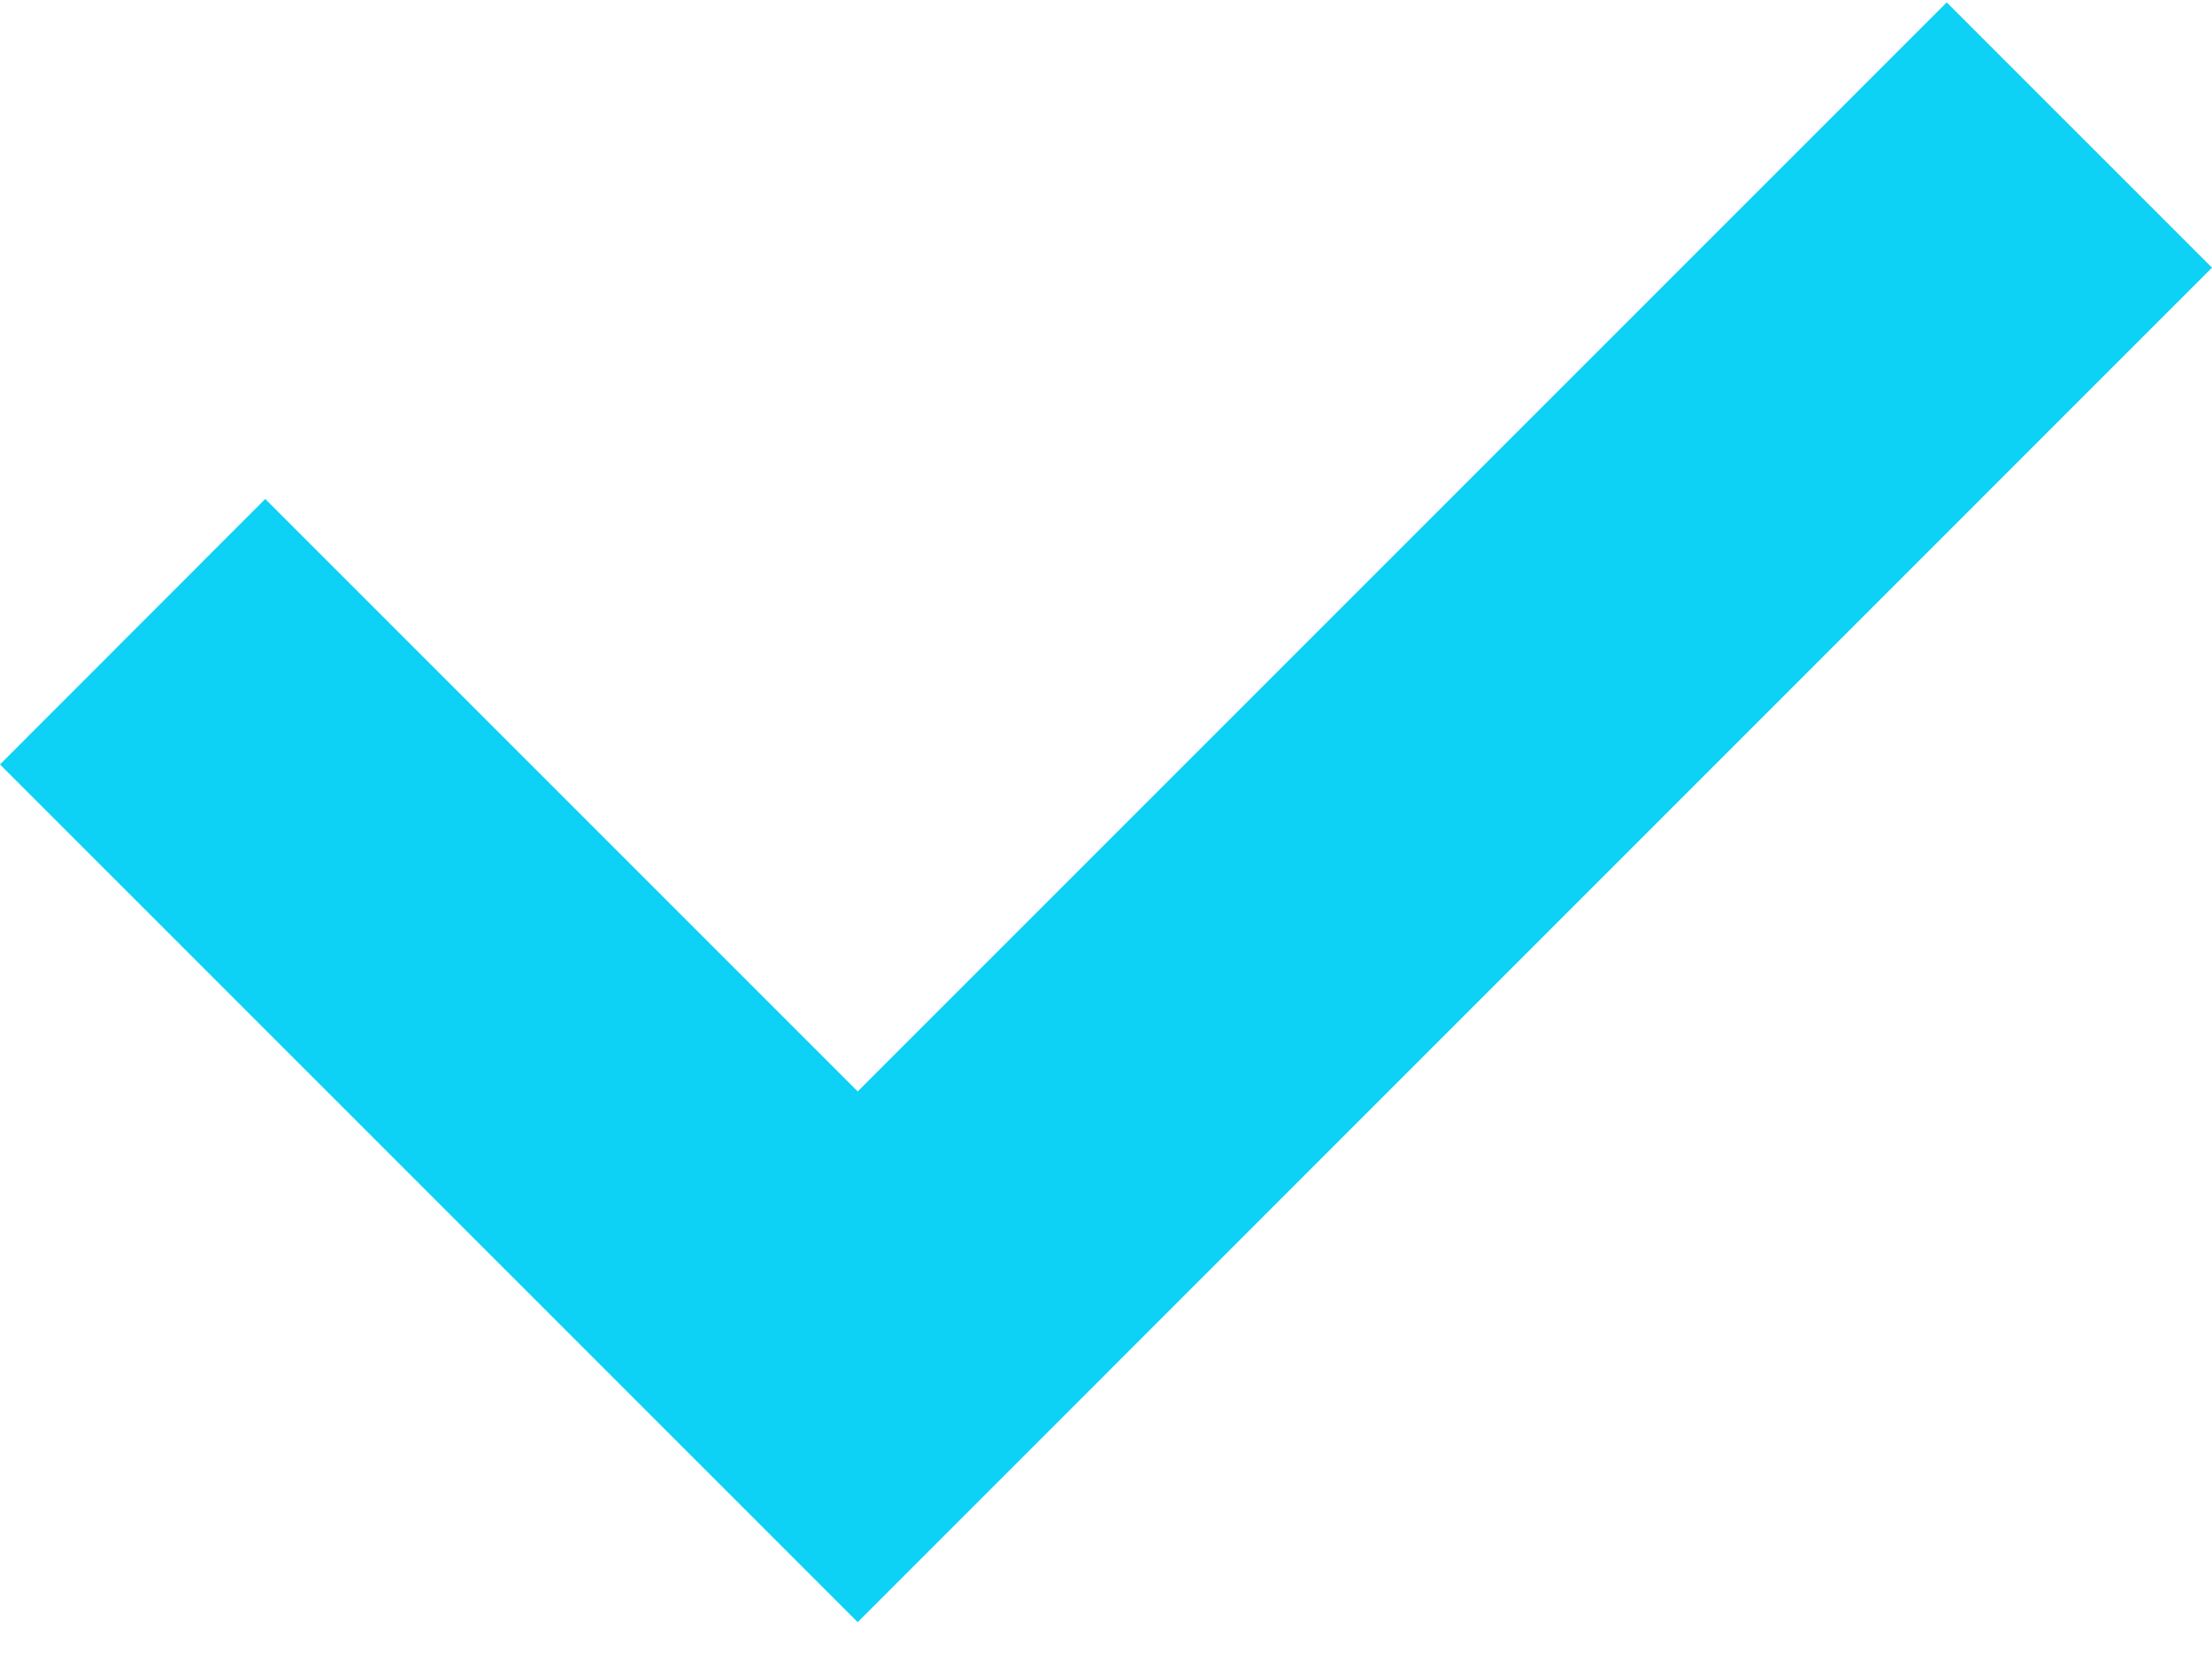
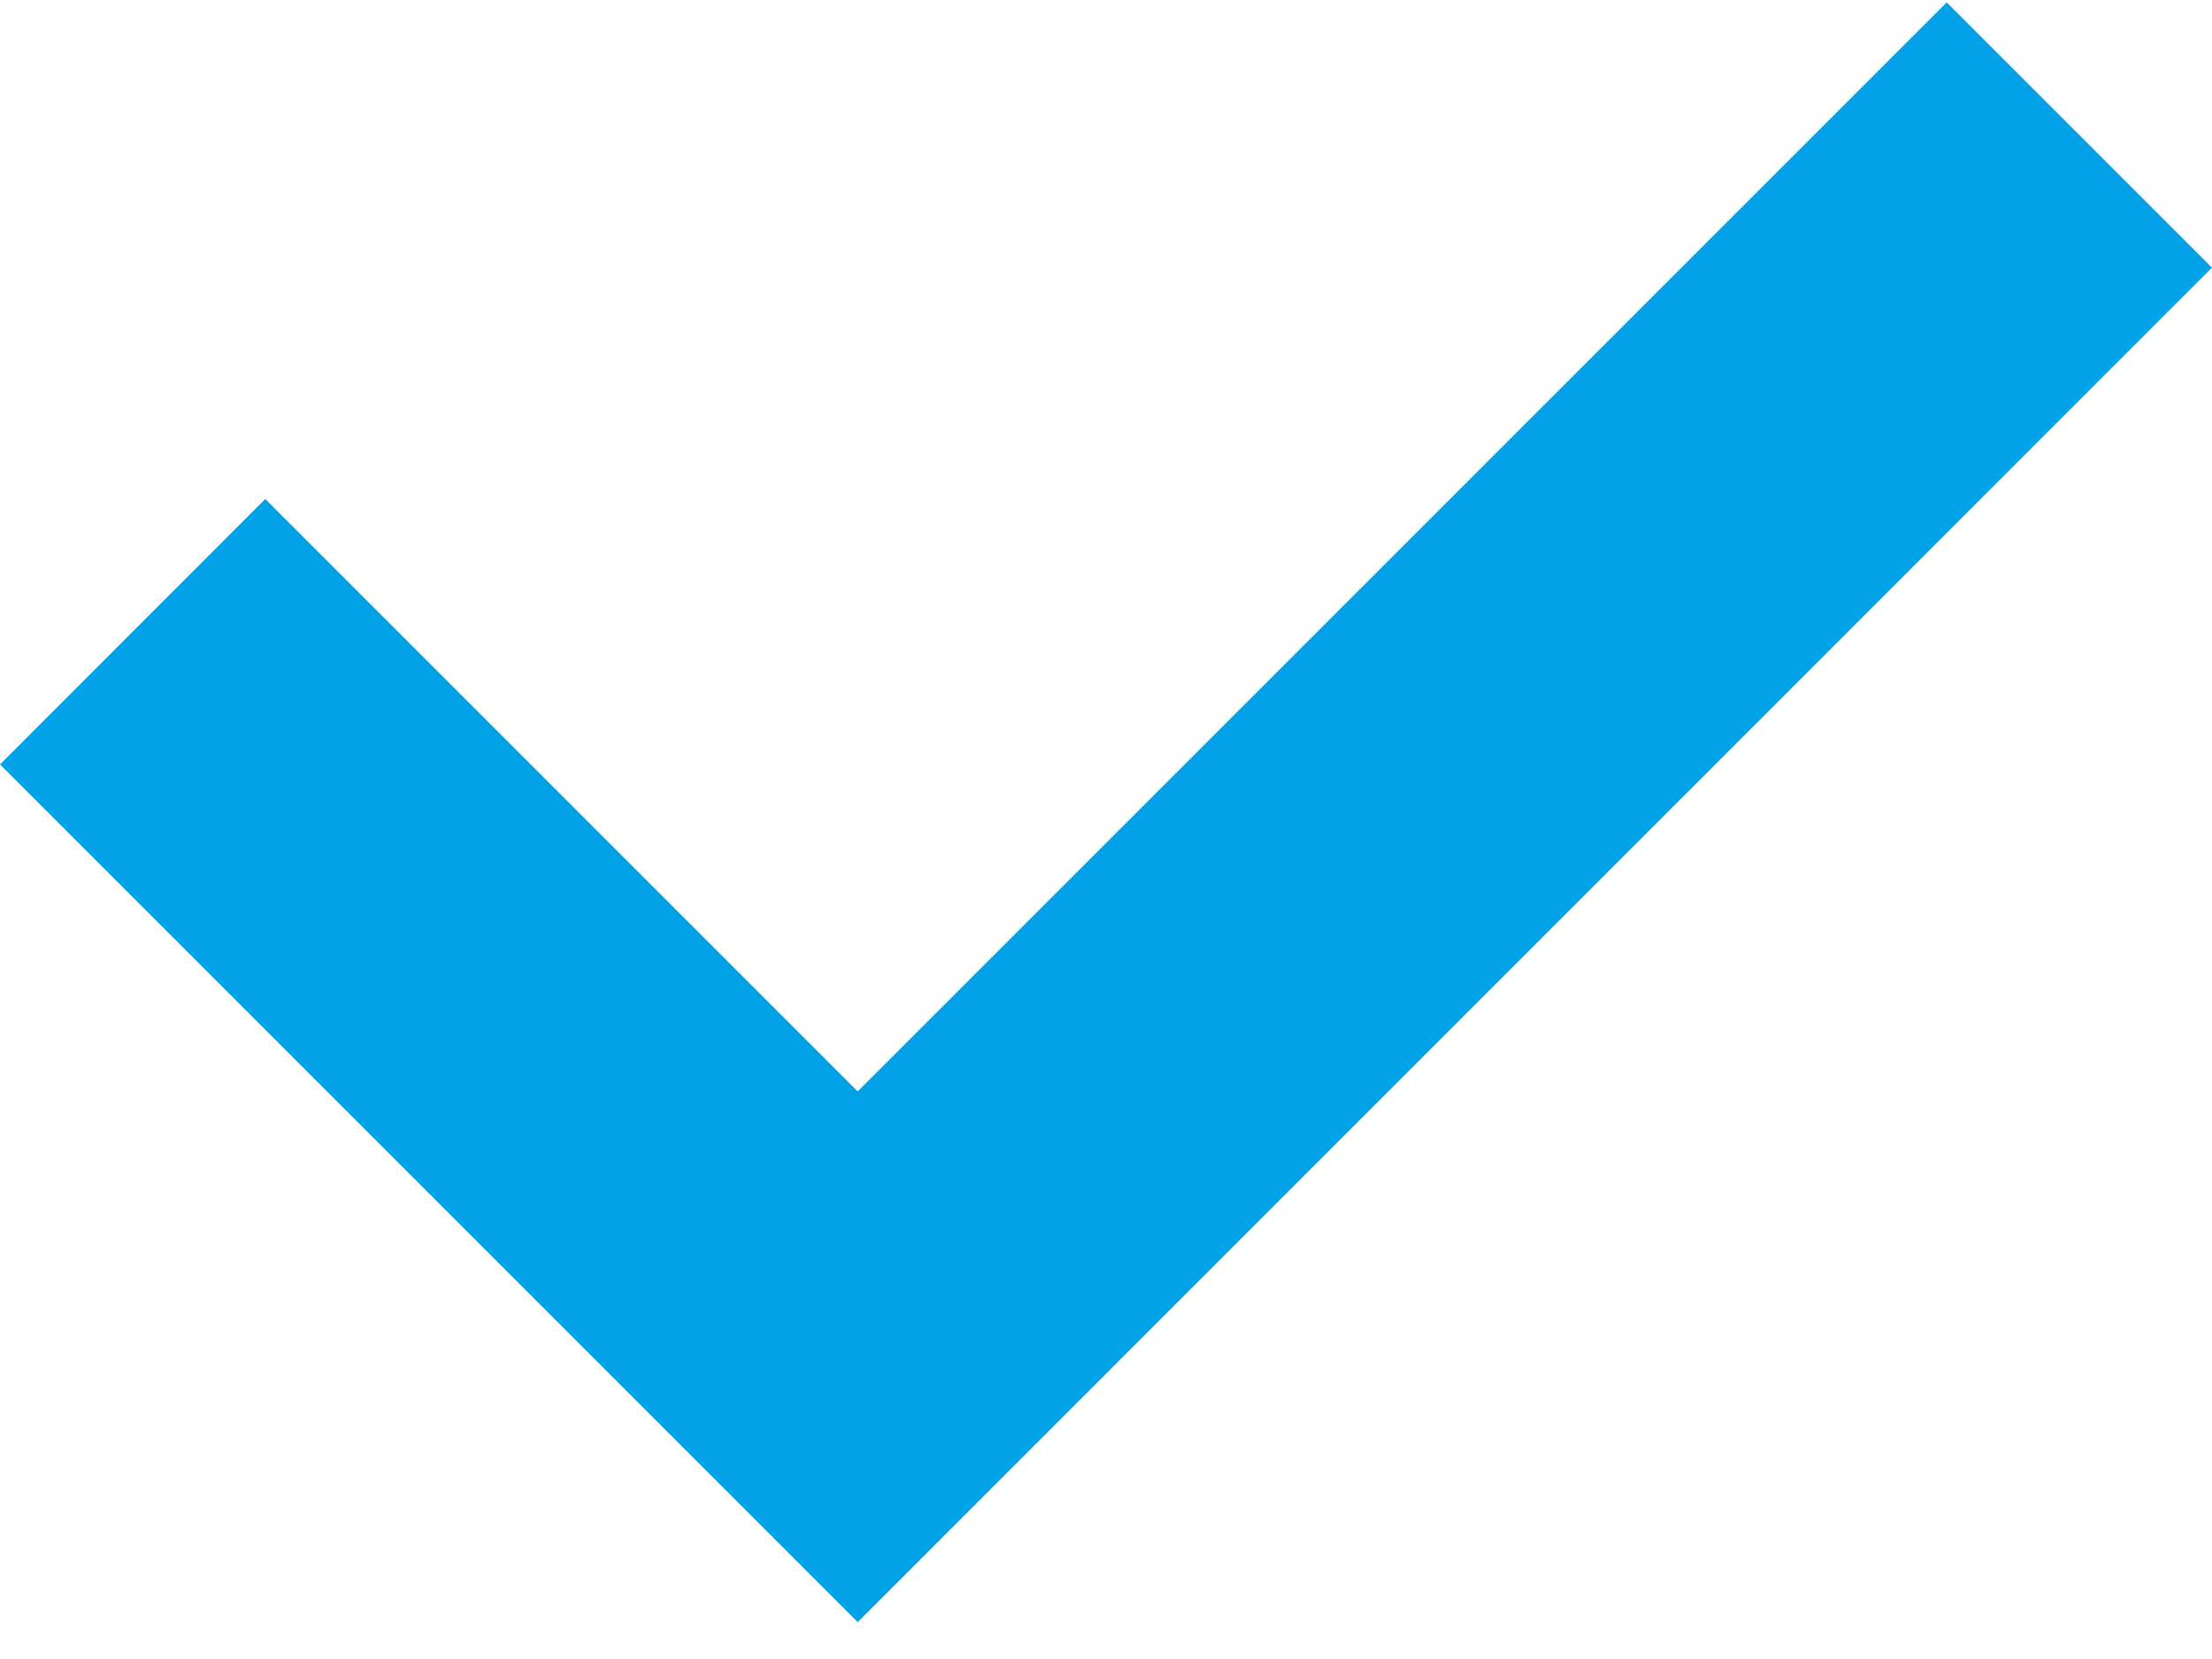
<svg xmlns="http://www.w3.org/2000/svg" viewBox="0 0 12 9" version="1.1">
  <defs>
    <filter id="filter-1">
      <feColorMatrix in="SourceGraphic" type="matrix" values="0 0 0 0 0.004 0 0 0 0 0.635 0 0 0 0 0.91 0 0 0 1 0" />
    </filter>
  </defs>
-   <g id="Symbols" stroke="none" stroke-width="1" fill="none" fill-rule="evenodd">
+   <g id="Symbols" stroke="none" stroke-width="1" fill="#01A2E8" fill-rule="evenodd">
    <g id="Checkbox/Active" transform="translate(-4, -6)">
      <g id="Group-19">
-         <g filter="url(#filter-1)" id="check-(2)">
+         <g id="check-(2)">
          <g transform="translate(4, 6)">
-             <polygon id="Path" fill="#000000" fill-rule="nonzero" points="10.561 0.013 4.653 5.921 1.439 2.707 0 4.147 4.653 8.8 12 1.452" />
+             <polygon id="Path" fill="#01A2E8" fill-rule="nonzero" points="10.561 0.013 4.653 5.921 1.439 2.707 0 4.147 4.653 8.8 12 1.452" />
          </g>
        </g>
      </g>
    </g>
  </g>
</svg>
